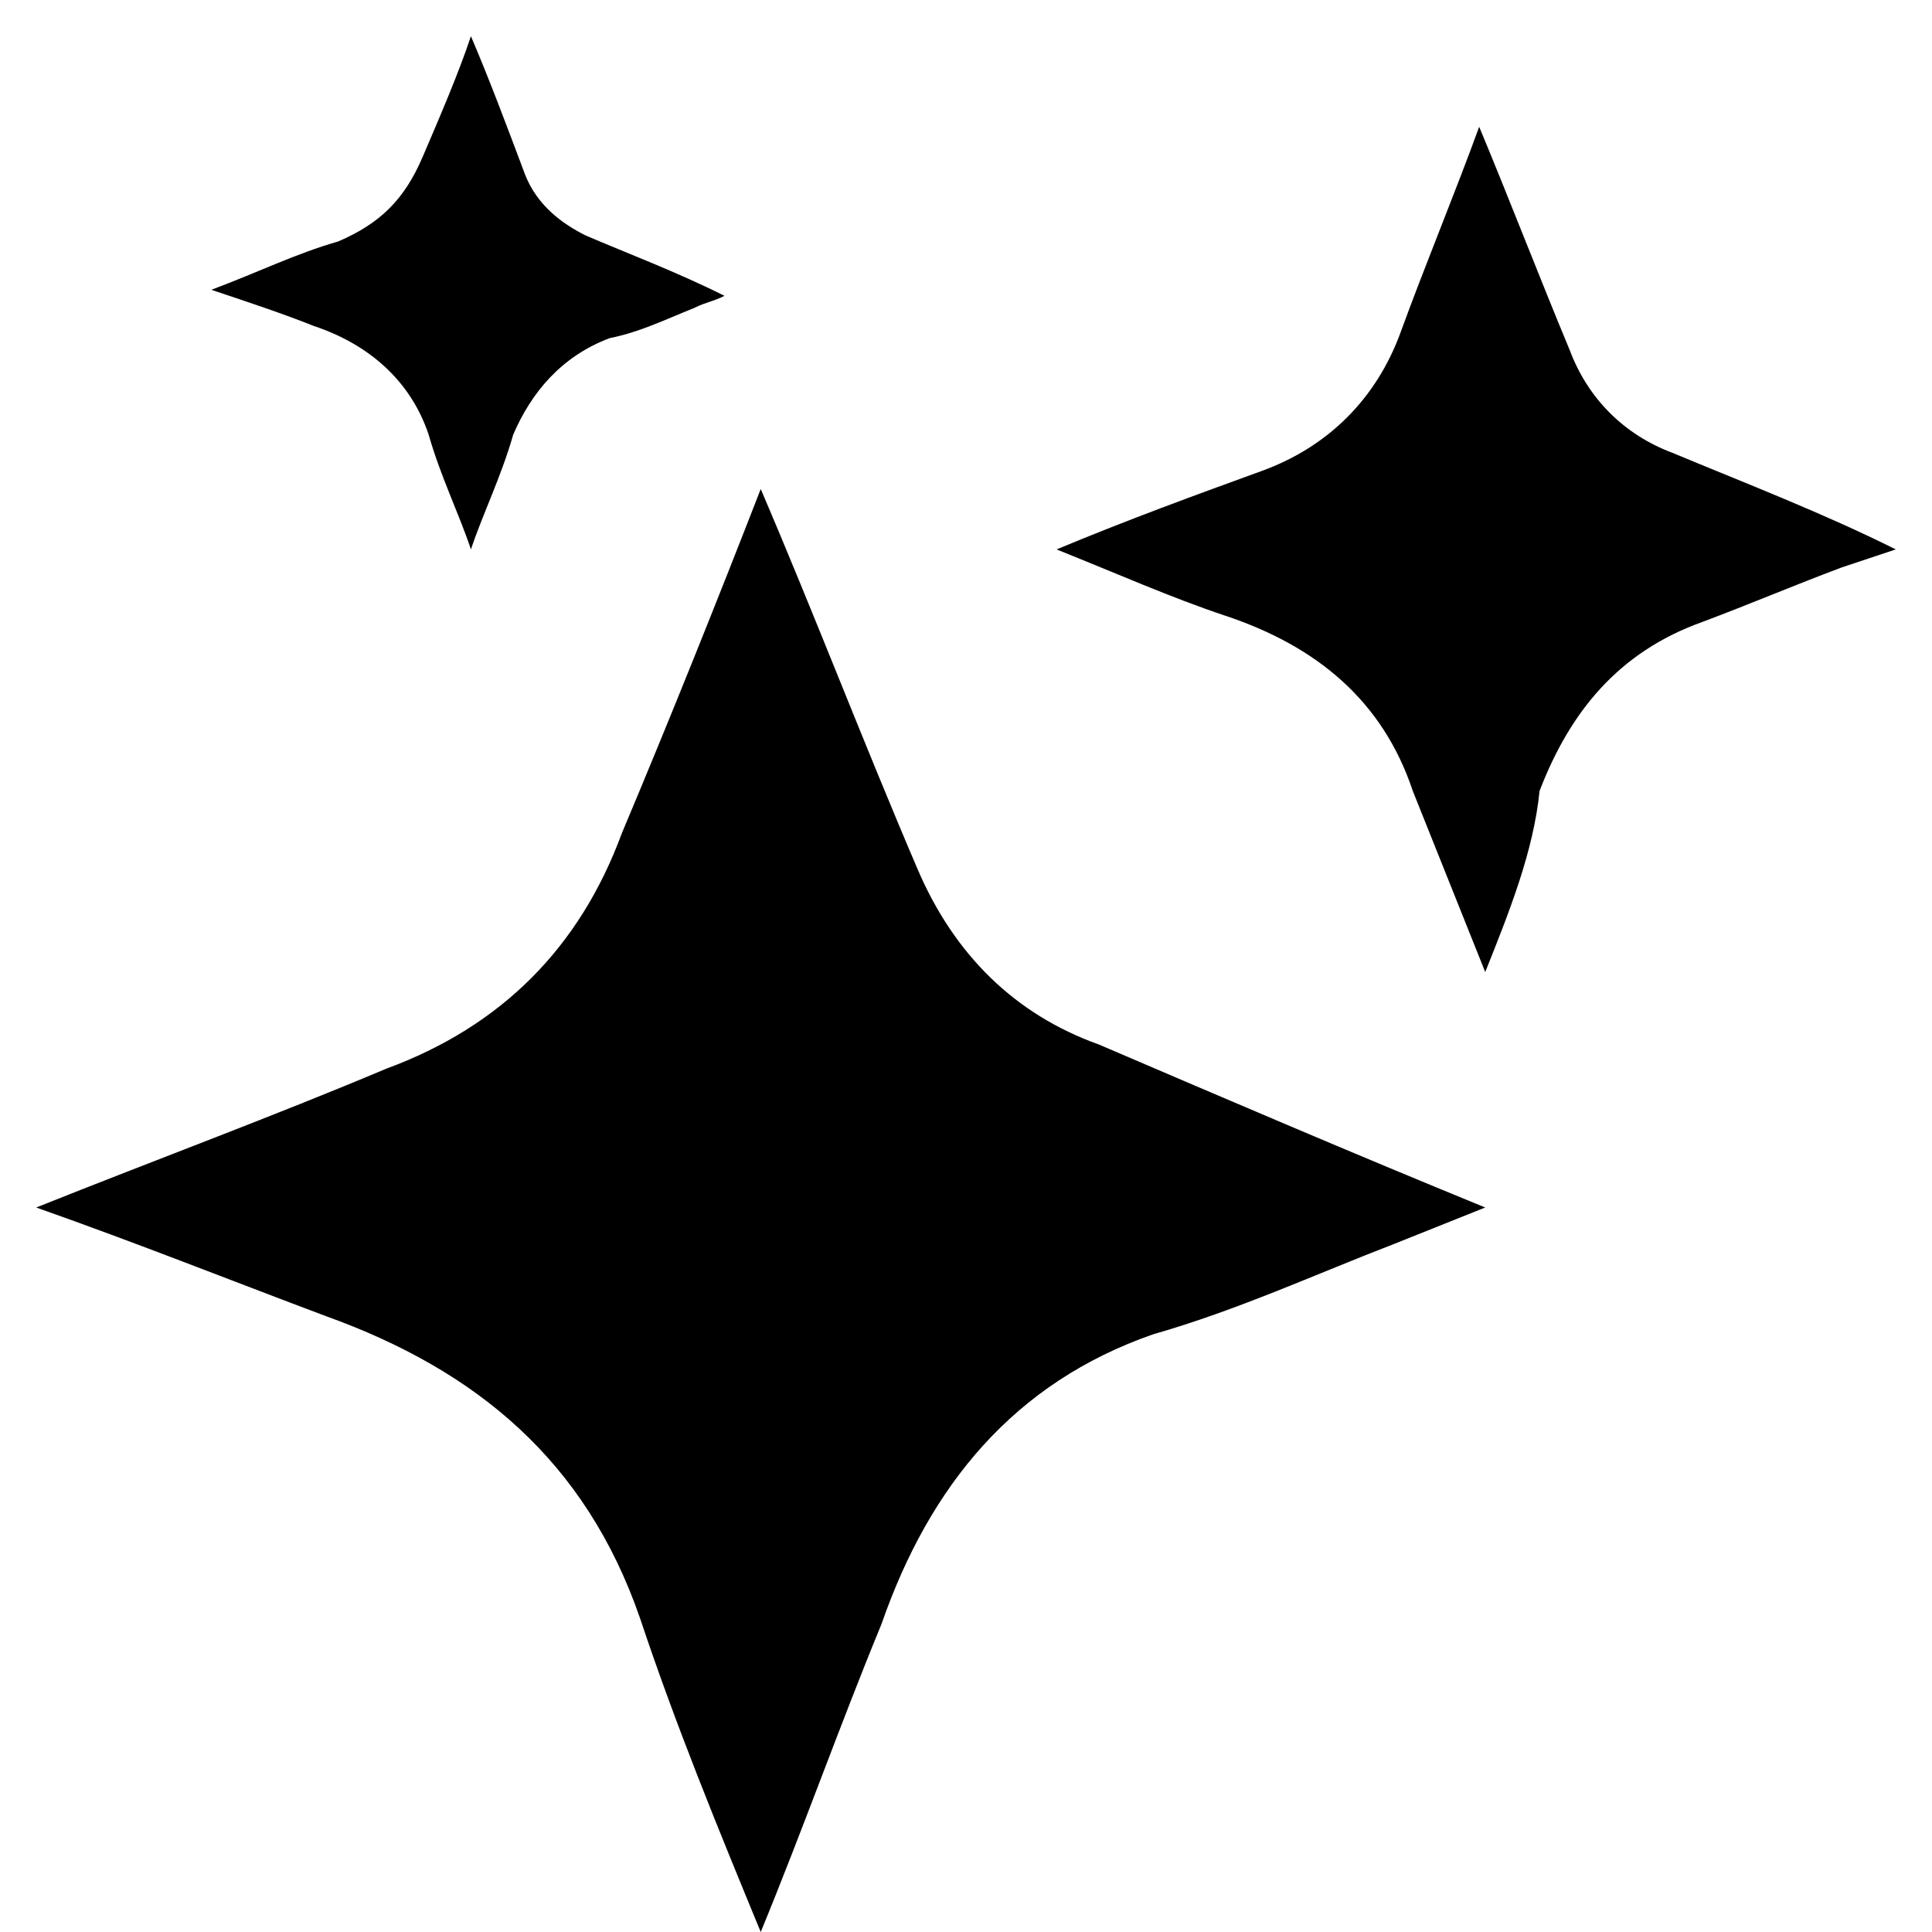
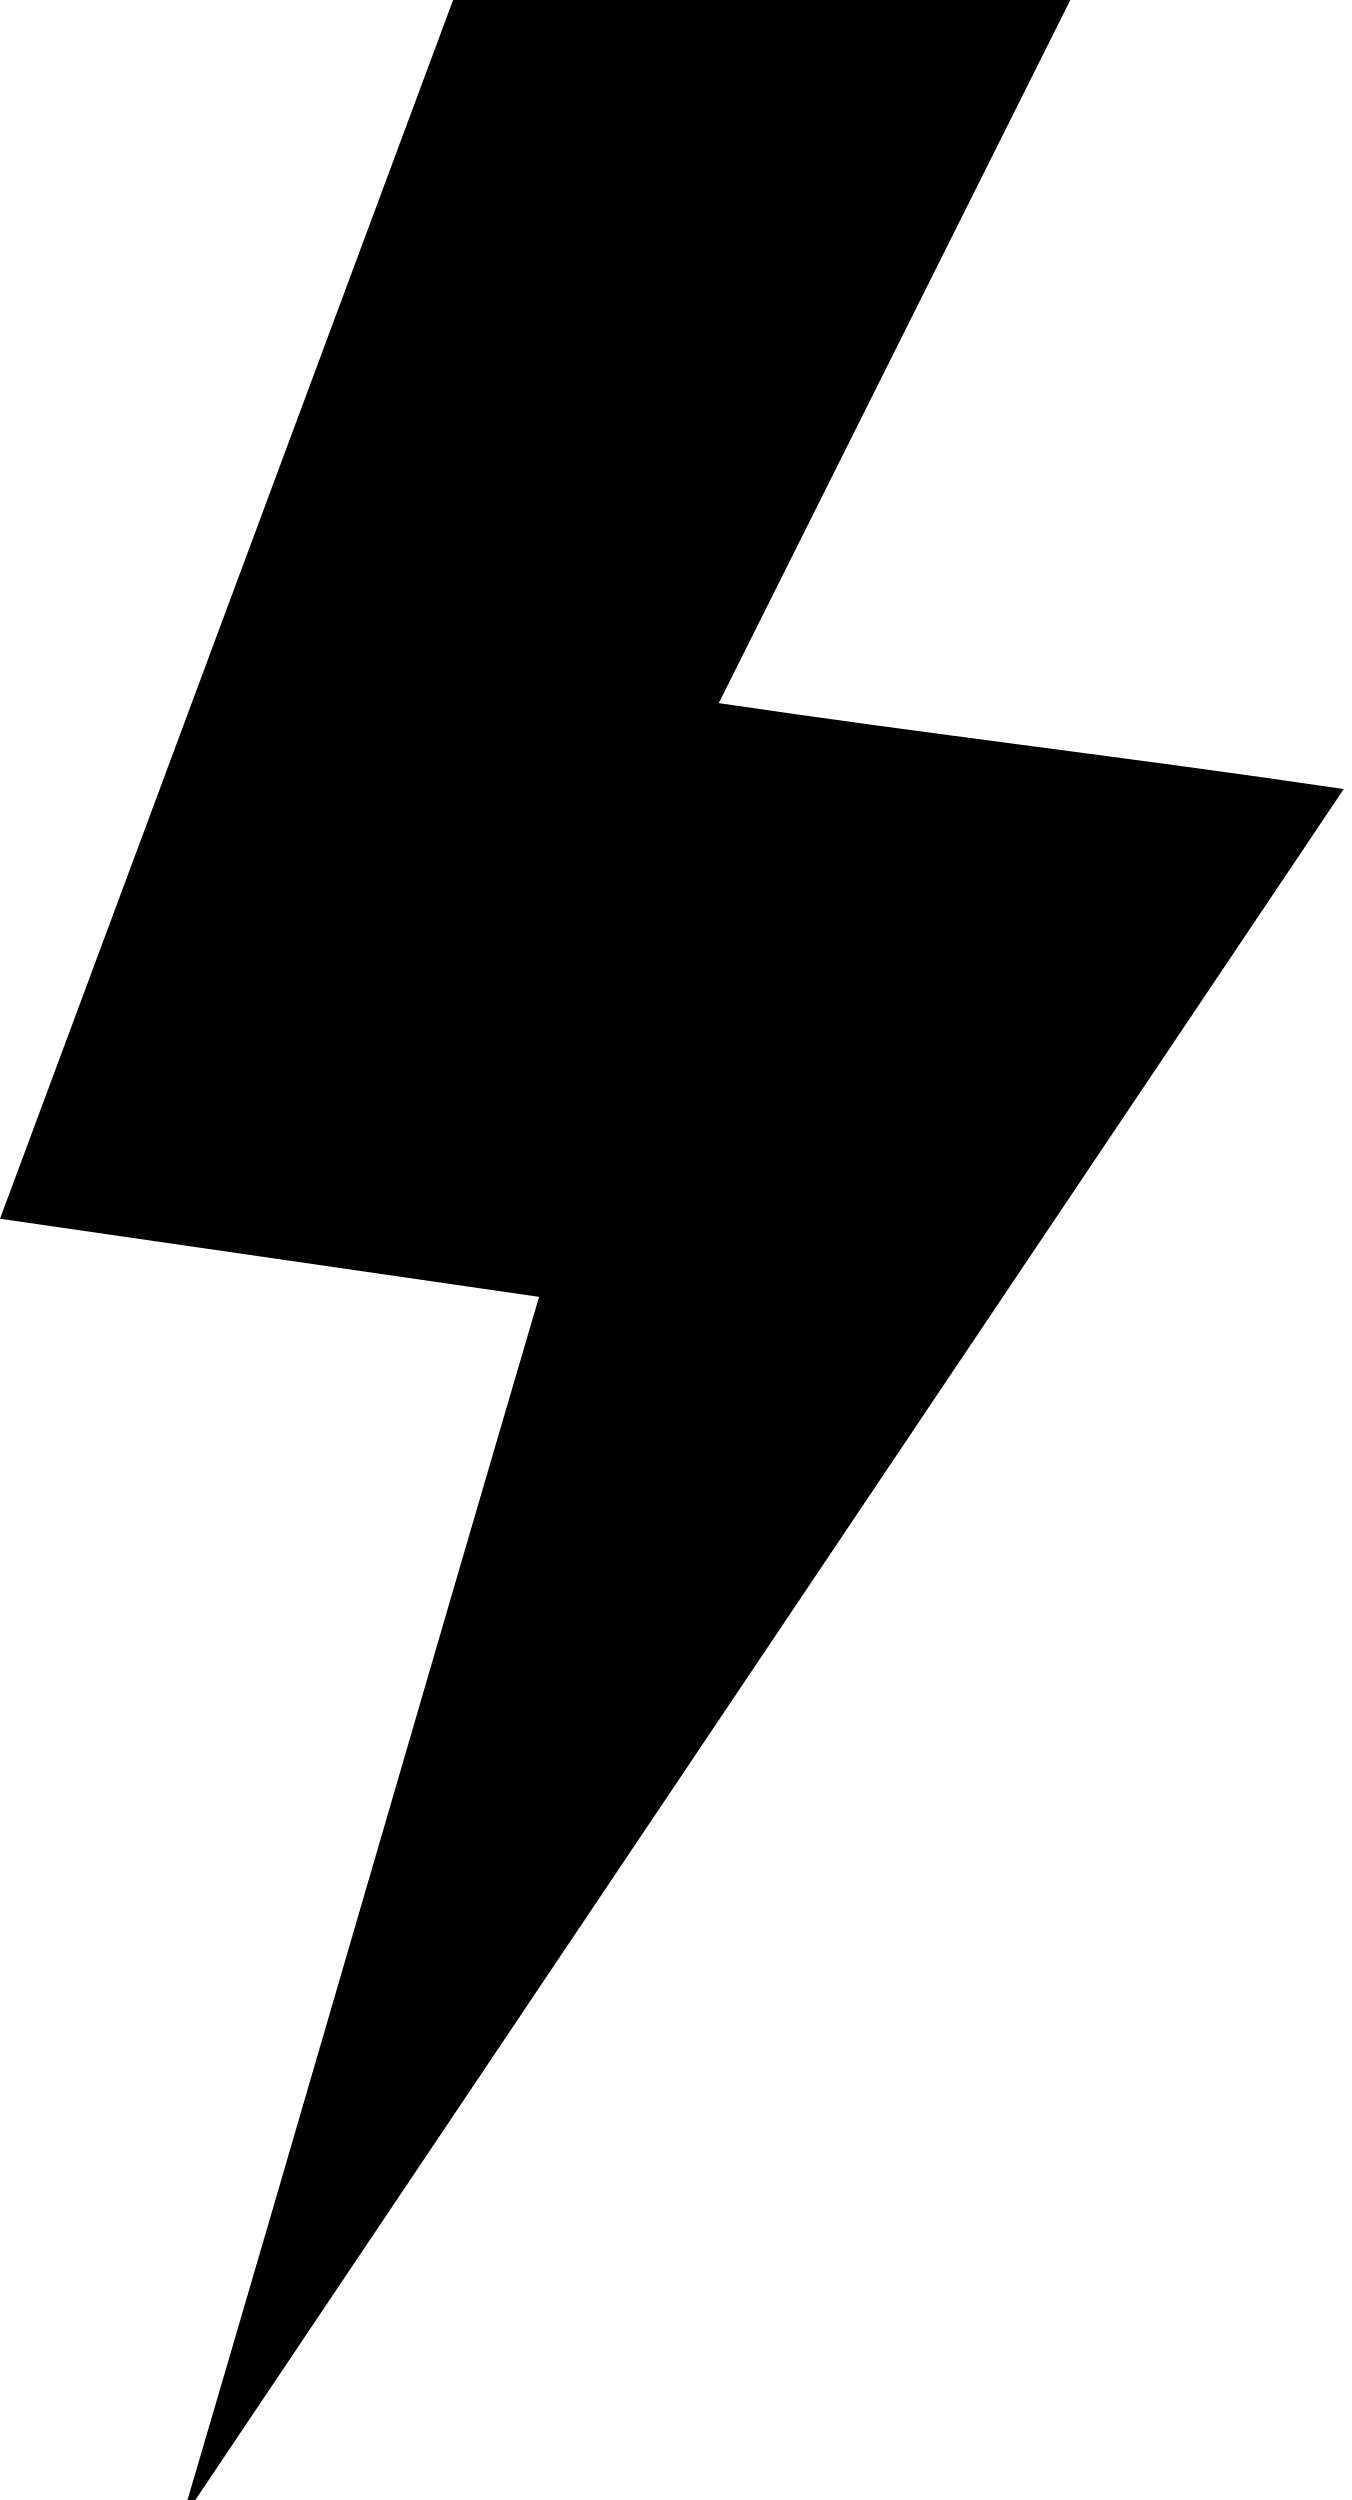
- <svg xmlns="http://www.w3.org/2000/svg" version="1.1" id="Sparks" x="0px" y="0px" viewBox="0 0 32 32" style="enable-background:new 0 0 32 32;" xml:space="preserve">
-   <path d="M12.6,32c-0.7-1.7-1.4-3.4-2-5.2c-0.9-2.6-2.7-4.1-5.2-5c-1.6-0.6-3.1-1.2-4.8-1.8c2-0.8,3.9-1.5,5.8-2.3  c1.9-0.7,3.2-2,3.9-3.9c0.8-1.9,1.6-3.9,2.3-5.7c0.9,2.1,1.7,4.2,2.6,6.3c0.6,1.4,1.6,2.4,3,2.9c2.1,0.9,4.2,1.8,6.4,2.7  c-0.5,0.2-1,0.4-1.5,0.6c-1.3,0.5-2.6,1.1-4,1.5c-2.3,0.8-3.7,2.5-4.5,4.8C13.9,28.6,13.3,30.3,12.6,32z" />
-   <path d="M24.6,16.1c-0.4-1-0.8-2-1.2-3c-0.5-1.5-1.6-2.4-3.1-2.9c-0.9-0.3-1.8-0.7-2.8-1.1c1.2-0.5,2.3-0.9,3.4-1.3  c1.1-0.4,1.9-1.2,2.3-2.3c0.4-1.1,0.9-2.3,1.3-3.4c0.5,1.2,1,2.5,1.5,3.7c0.3,0.8,0.9,1.4,1.7,1.7c1.2,0.5,2.5,1,3.7,1.6  c-0.3,0.1-0.6,0.2-0.9,0.3c-0.8,0.3-1.5,0.6-2.3,0.9c-1.4,0.5-2.2,1.5-2.7,2.8C25.4,14.1,25,15.1,24.6,16.1z" />
-   <path d="M7.8,9.1C7.6,8.5,7.3,7.9,7.1,7.2c-0.3-0.9-1-1.5-1.9-1.8C4.7,5.2,4.1,5,3.5,4.8C4.3,4.5,4.9,4.2,5.6,4  C6.3,3.7,6.7,3.3,7,2.6c0.3-0.7,0.6-1.4,0.8-2c0.3,0.7,0.6,1.5,0.9,2.3c0.2,0.5,0.6,0.8,1,1c0.7,0.3,1.5,0.6,2.3,1  c-0.2,0.1-0.3,0.1-0.5,0.2c-0.5,0.2-0.9,0.4-1.4,0.5C9.3,5.9,8.8,6.5,8.5,7.2C8.3,7.9,8,8.5,7.8,9.1z" />
+ <svg xmlns="http://www.w3.org/2000/svg" version="1.1" id="Sparks" x="0px" y="0px" viewBox="0 0 17.3 32" style="enable-background:new 0 0 17.3 32;" xml:space="preserve">
+   <style type="text/css">
+ 	.st0{display:none;}
+ 	.st1{display:none;fill:none;}
+ 	.st2{display:inline;}
+ 	.st3{display:none;fill:none;stroke:#000000;stroke-width:0.25;stroke-miterlimit:10;}
+ </style>
+   <path class="st0" d="M90.1-9.7c-0.7-1.7-1.4-3.4-2-5.2c-0.9-2.6-2.7-4.1-5.2-5c-1.6-0.6-3.1-1.2-4.8-1.8c2-0.8,3.9-1.5,5.8-2.3  c1.9-0.7,3.2-2,3.9-3.9c0.8-1.9,1.6-3.9,2.3-5.7c0.9,2.1,1.7,4.2,2.6,6.3c0.6,1.4,1.6,2.4,3,2.9c2.1,0.9,4.2,1.8,6.4,2.7  c-0.5,0.2-1,0.4-1.5,0.6c-1.3,0.5-2.6,1.1-4,1.5c-2.3,0.8-3.7,2.5-4.5,4.8C91.5-13.1,90.8-11.4,90.1-9.7z" />
+   <path class="st0" d="M102.1-25.6c-0.4-1-0.8-2-1.2-3c-0.5-1.5-1.6-2.4-3.1-2.9c-0.9-0.3-1.8-0.7-2.8-1.1c1.2-0.5,2.3-0.9,3.4-1.3  c1.1-0.4,1.9-1.2,2.3-2.3c0.4-1.1,0.9-2.3,1.3-3.4c0.5,1.2,1,2.5,1.5,3.7c0.3,0.8,0.9,1.4,1.7,1.7c1.2,0.5,2.5,1,3.7,1.6  c-0.3,0.1-0.6,0.2-0.9,0.3c-0.8,0.3-1.5,0.6-2.3,0.9c-1.4,0.5-2.2,1.5-2.7,2.8C102.9-27.6,102.5-26.6,102.1-25.6z" />
+   <path class="st0" d="M85.3-32.6c-0.2-0.6-0.5-1.2-0.7-1.8c-0.3-0.9-1-1.5-1.9-1.8c-0.6-0.2-1.1-0.4-1.7-0.6c0.7-0.3,1.4-0.5,2.1-0.8  c0.7-0.3,1.1-0.7,1.4-1.4c0.3-0.7,0.6-1.4,0.8-2c0.3,0.7,0.6,1.5,0.9,2.3c0.2,0.5,0.6,0.8,1,1c0.7,0.3,1.5,0.6,2.3,1  c-0.2,0.1-0.3,0.1-0.5,0.2c-0.5,0.2-0.9,0.4-1.4,0.5c-0.8,0.3-1.3,0.9-1.6,1.7C85.8-33.8,85.6-33.2,85.3-32.6z" />
+   <path class="st0" d="M1,31.9c0.9-2.4,1.8-4.8,2.8-7.2C4.5,22.8,5.3,20.9,6,19c0.2-0.6,0.1-0.8-0.5-0.8c-1.9,0-3.8,0-5.8,0  c-0.3,0-0.6,0-0.9,0c0-0.1-0.1-0.1-0.1-0.2C3.8,12,9,6,14.1,0c0.1,0,0.1,0.1,0.2,0.1C12.2,4.3,10.1,8.6,8,13c2.2,0,4.3,0,6.3,0  c0,0.1,0.1,0.2,0.1,0.3C10,19.5,5.6,25.8,1.2,32C1.1,32,1.1,31.9,1,31.9z" />
+   <path class="st0" d="M-3.7,8.9c-0.1,0-0.3,0-0.4-0.1l-3.8-2.3c-0.2-0.1-0.3-0.4-0.2-0.7C-8,5.6-7.7,5.5-7.4,5.7L-3.6,8  c0.2,0.1,0.3,0.4,0.2,0.7C-3.5,8.8-3.6,8.8-3.7,8.9z" />
+   <circle class="st0" cx="3.2" cy="10.8" r="2.2" />
+   <line class="st1" x1="3.2" y1="10.8" x2="-4.7" y2="2.9" />
+   <line class="st1" x1="3.2" y1="10.8" x2="-5.2" y2="10.8" />
+   <line class="st1" x1="3.2" y1="10.8" x2="3.2" y2="2.4" />
+   <path class="st0" d="M-3.7,10.7c-0.1,0.1-0.2,0.2-0.3,0.2L-8.3,12c-0.3,0.1-0.5-0.1-0.6-0.4c-0.1-0.3,0.1-0.5,0.4-0.6l4.3-1.1  c0.3-0.1,0.5,0.1,0.6,0.4C-3.6,10.5-3.6,10.6-3.7,10.7z" />
+   <path class="st0" d="M-2.4,7.6c-0.1-0.1-0.2-0.2-0.2-0.3l-1.1-4.3c-0.1-0.3,0.1-0.5,0.4-0.6s0.5,0.1,0.6,0.4L-1.7,7  C-1.6,7.3-1.8,7.6-2,7.6C-2.2,7.7-2.3,7.6-2.4,7.6z" />
+   <path d="M0,15.6l6.9,1c-1.5,5.1-3,10.3-4.5,15.4c0,0,0.1,0,0.1,0c4.9-7.3,9.8-14.6,14.7-21.9c-2.7-0.4-5.3-0.7-8-1.1  c1.5-3,3-6,4.5-9c-0.1,0-0.2,0-0.2,0C11,0,5.8,0,5.8,0L0,15.6z" />
+   <g class="st0">
+     <path class="st2" d="M-4,9.3c-0.1,0-0.3,0-0.4-0.1l-4.2-2.6c-0.3-0.2-0.3-0.5-0.2-0.8S-8.3,5.5-8,5.7l4.2,2.6   C-3.5,8.4-3.5,8.8-3.6,9C-3.7,9.1-3.8,9.2-4,9.3z" />
+     <path class="st2" d="M-4,11.3c-0.1,0.1-0.2,0.2-0.3,0.2l-4.8,1.2c-0.3,0.1-0.6-0.1-0.7-0.4c-0.1-0.3,0.1-0.6,0.4-0.7l4.8-1.2   c0.3-0.1,0.6,0.1,0.7,0.4C-3.9,11-3.9,11.2-4,11.3z" />
+     <path class="st2" d="M-2.5,7.8c-0.1-0.1-0.2-0.2-0.2-0.3l-1.2-4.8C-4,2.4-3.8,2.1-3.5,2C-3.2,2-2.9,2.2-2.9,2.5l1.2,4.8   c0.1,0.3-0.1,0.6-0.4,0.7C-2.3,7.9-2.4,7.9-2.5,7.8z" />
+   </g>
+   <line class="st3" x1="-8.2" y1="1.2" x2="21.3" y2="30.8" />
+   <g class="st0">
+     <path class="st2" d="M13.7,19.1c0.1,0,0.3,0,0.4,0.1l4.2,2.6c0.3,0.2,0.3,0.5,0.2,0.8c-0.2,0.3-0.5,0.3-0.8,0.2l-4.2-2.6   c-0.3-0.2-0.3-0.5-0.2-0.8C13.5,19.3,13.6,19.2,13.7,19.1z" />
+     <path class="st2" d="M13.8,17.1c0.1-0.1,0.2-0.2,0.3-0.2l4.8-1.2c0.3-0.1,0.6,0.1,0.7,0.4c0.1,0.3-0.1,0.6-0.4,0.7l-4.8,1.2   c-0.3,0.1-0.6-0.1-0.7-0.4C13.7,17.4,13.7,17.2,13.8,17.1z" />
+     <path class="st2" d="M12.3,20.6c0.1,0.1,0.2,0.2,0.2,0.3l1.2,4.8c0.1,0.3-0.1,0.6-0.4,0.7c-0.3,0.1-0.6-0.1-0.7-0.4l-1.2-4.8   c-0.1-0.3,0.1-0.6,0.4-0.7C12,20.5,12.2,20.5,12.3,20.6z" />
+   </g>
</svg>
